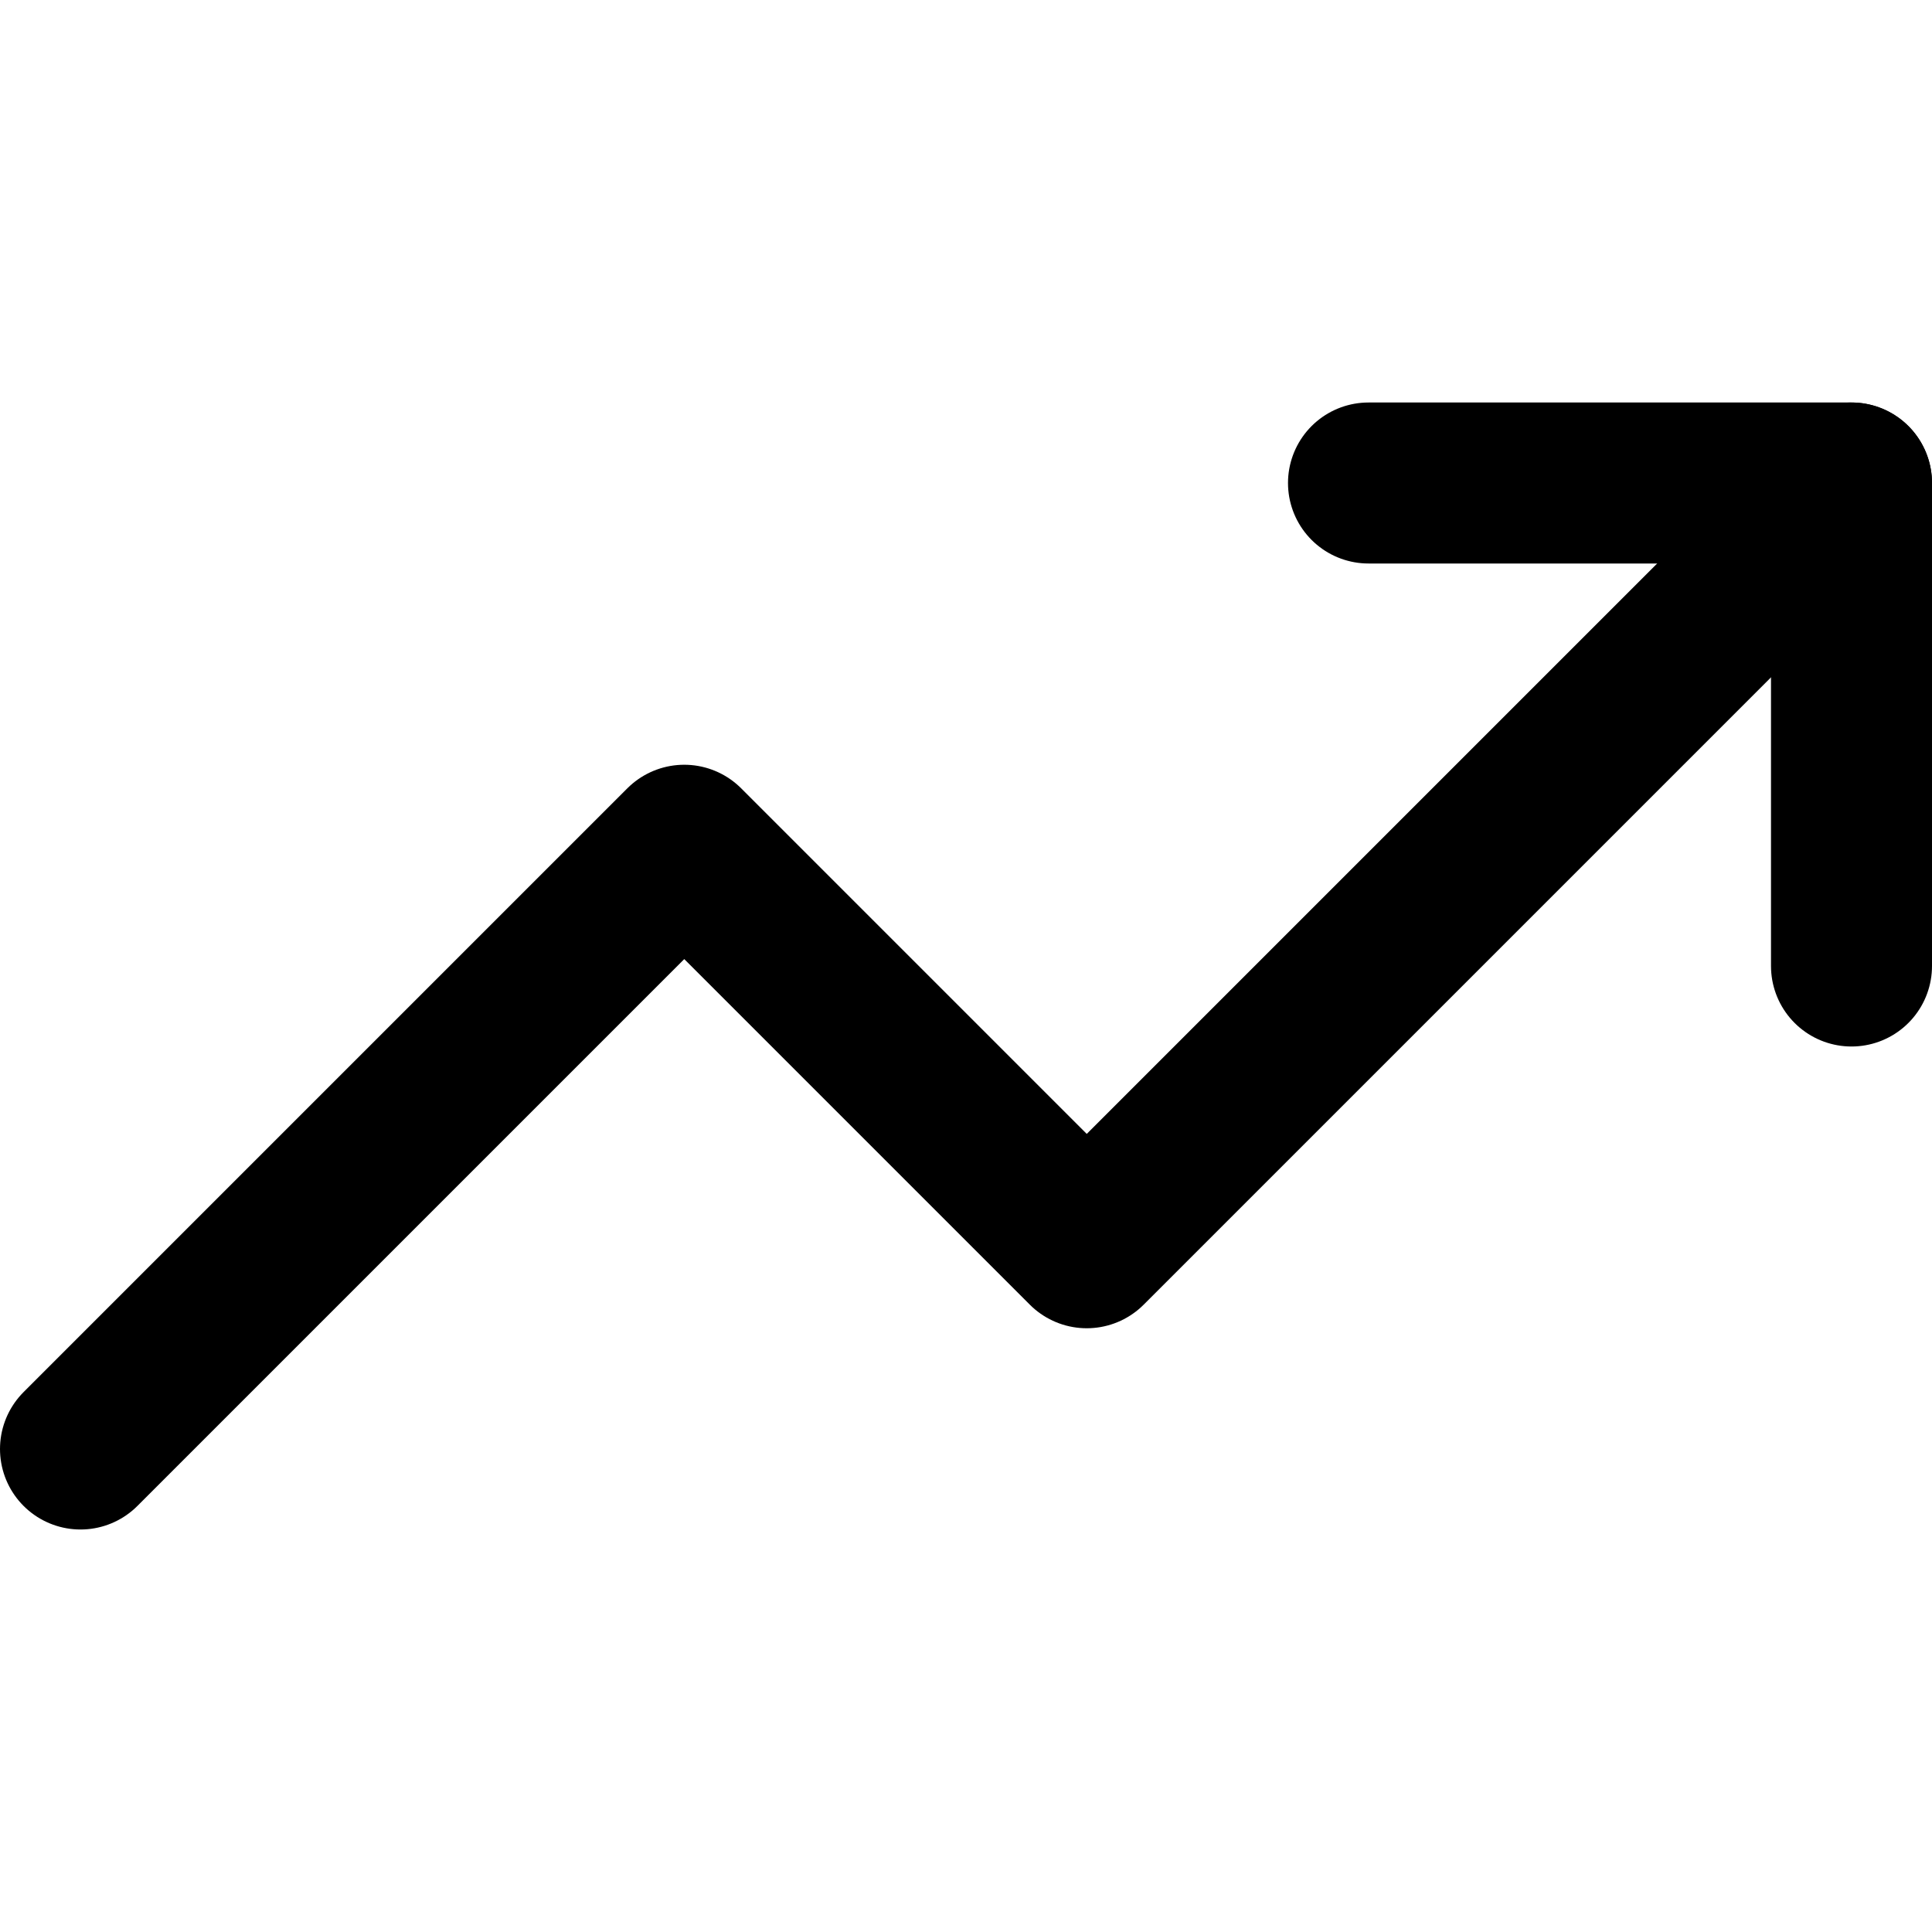
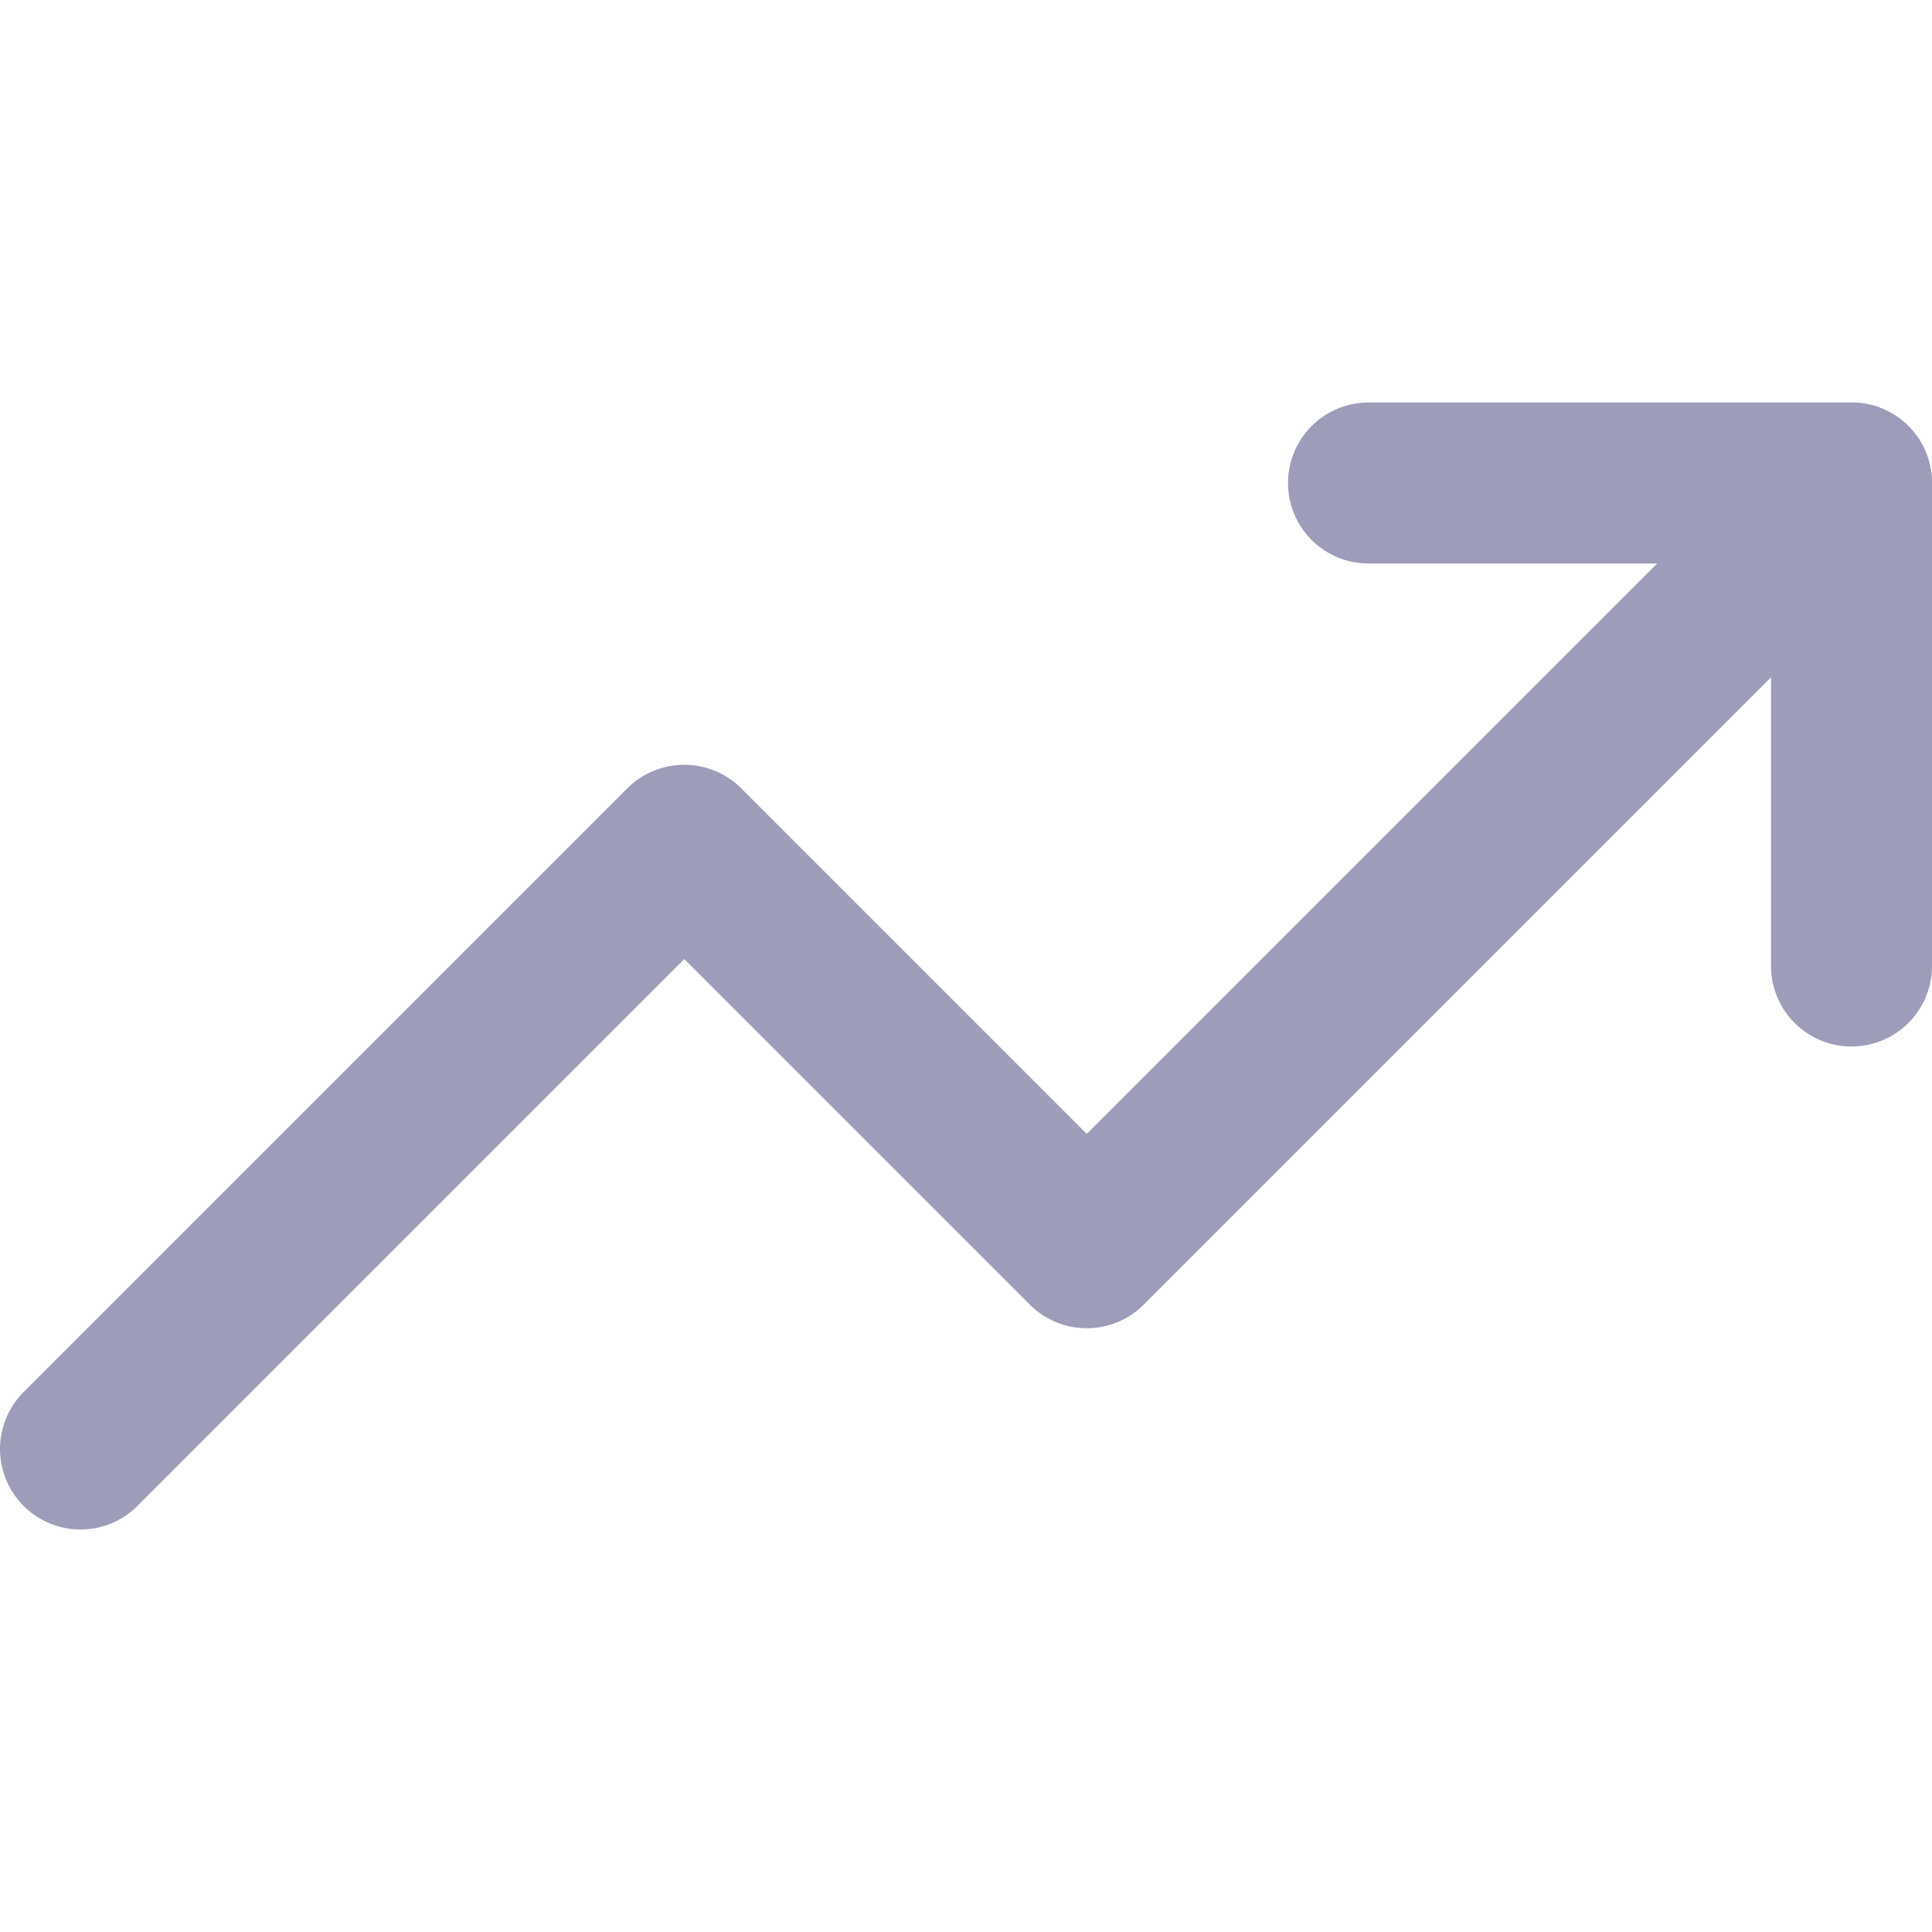
- <svg xmlns="http://www.w3.org/2000/svg" width="24" height="24" viewBox="0 0 24 24" fill="none" stroke="currentColor" stroke-width="2" stroke-linecap="round" stroke-linejoin="round" class="feather feather-trending-up">
+ <svg xmlns="http://www.w3.org/2000/svg" width="24" height="24" viewBox="0 0 24 24" fill="none" stroke="#9D9DBA" stroke-width="2" stroke-linecap="round" stroke-linejoin="round" class="feather feather-trending-up">
  <polyline points="23 6 13.5 15.5 8.5 10.5 1 18" />
  <polyline points="17 6 23 6 23 12" />
</svg>
